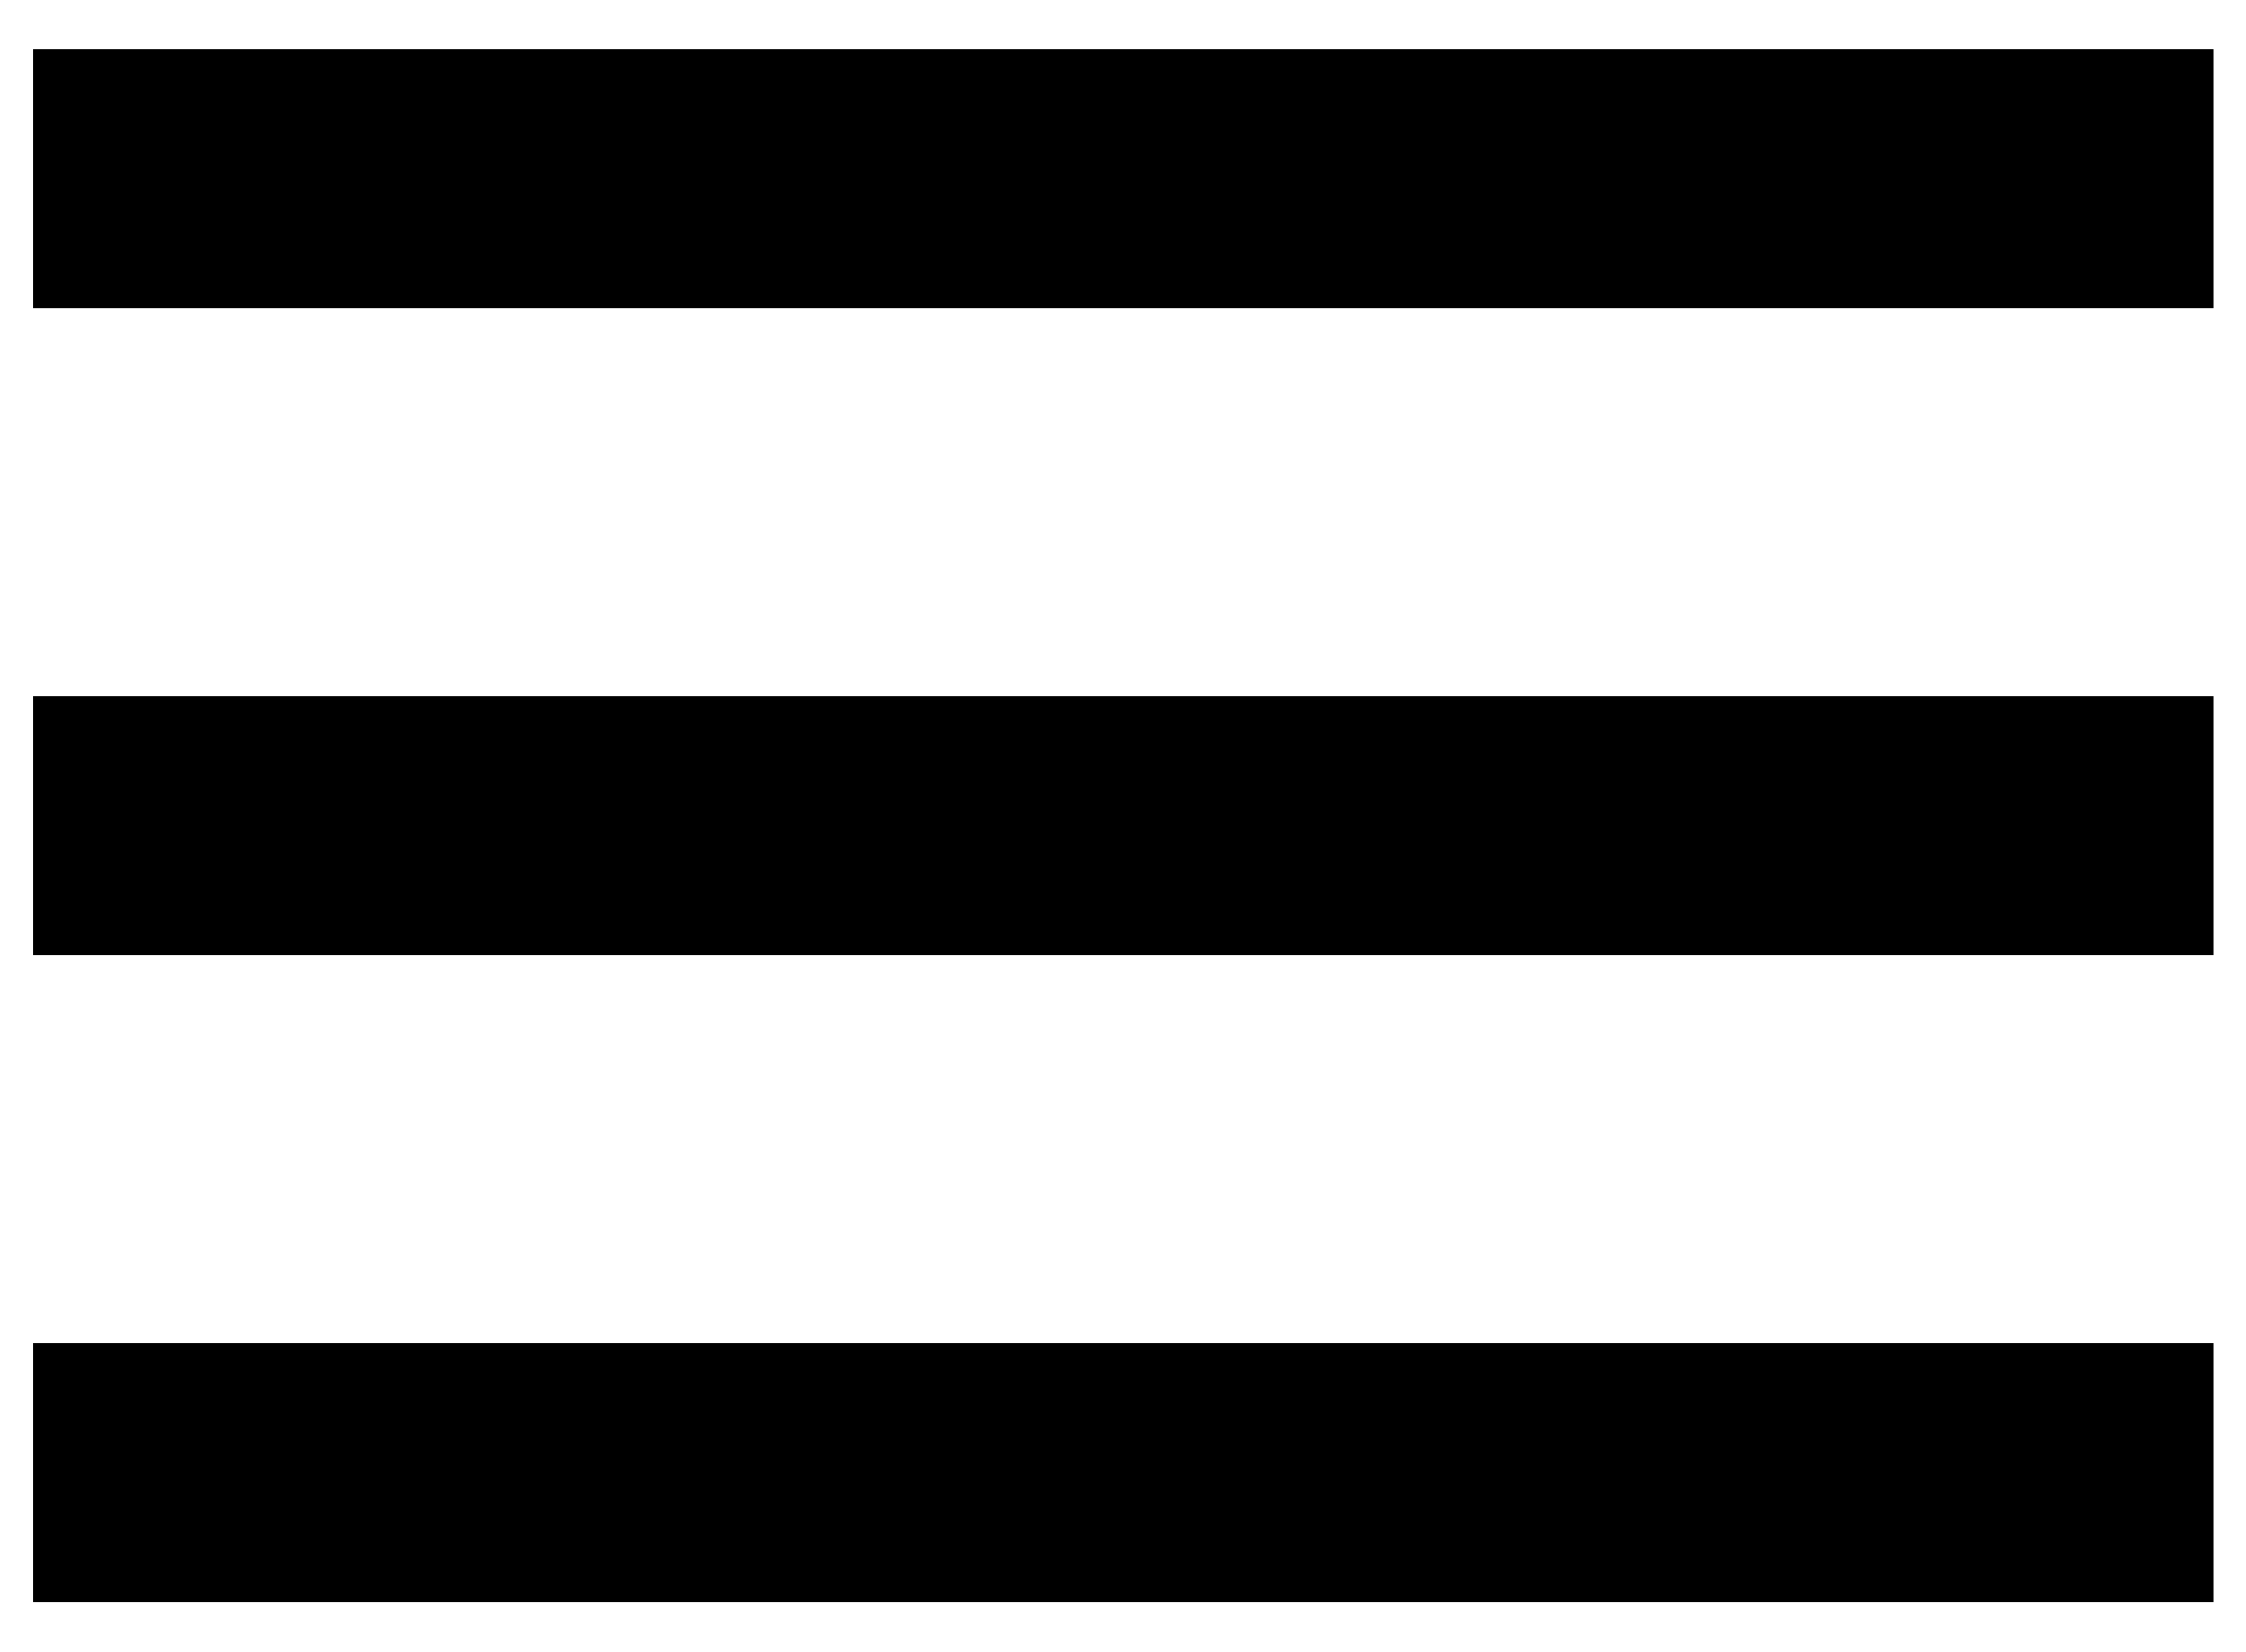
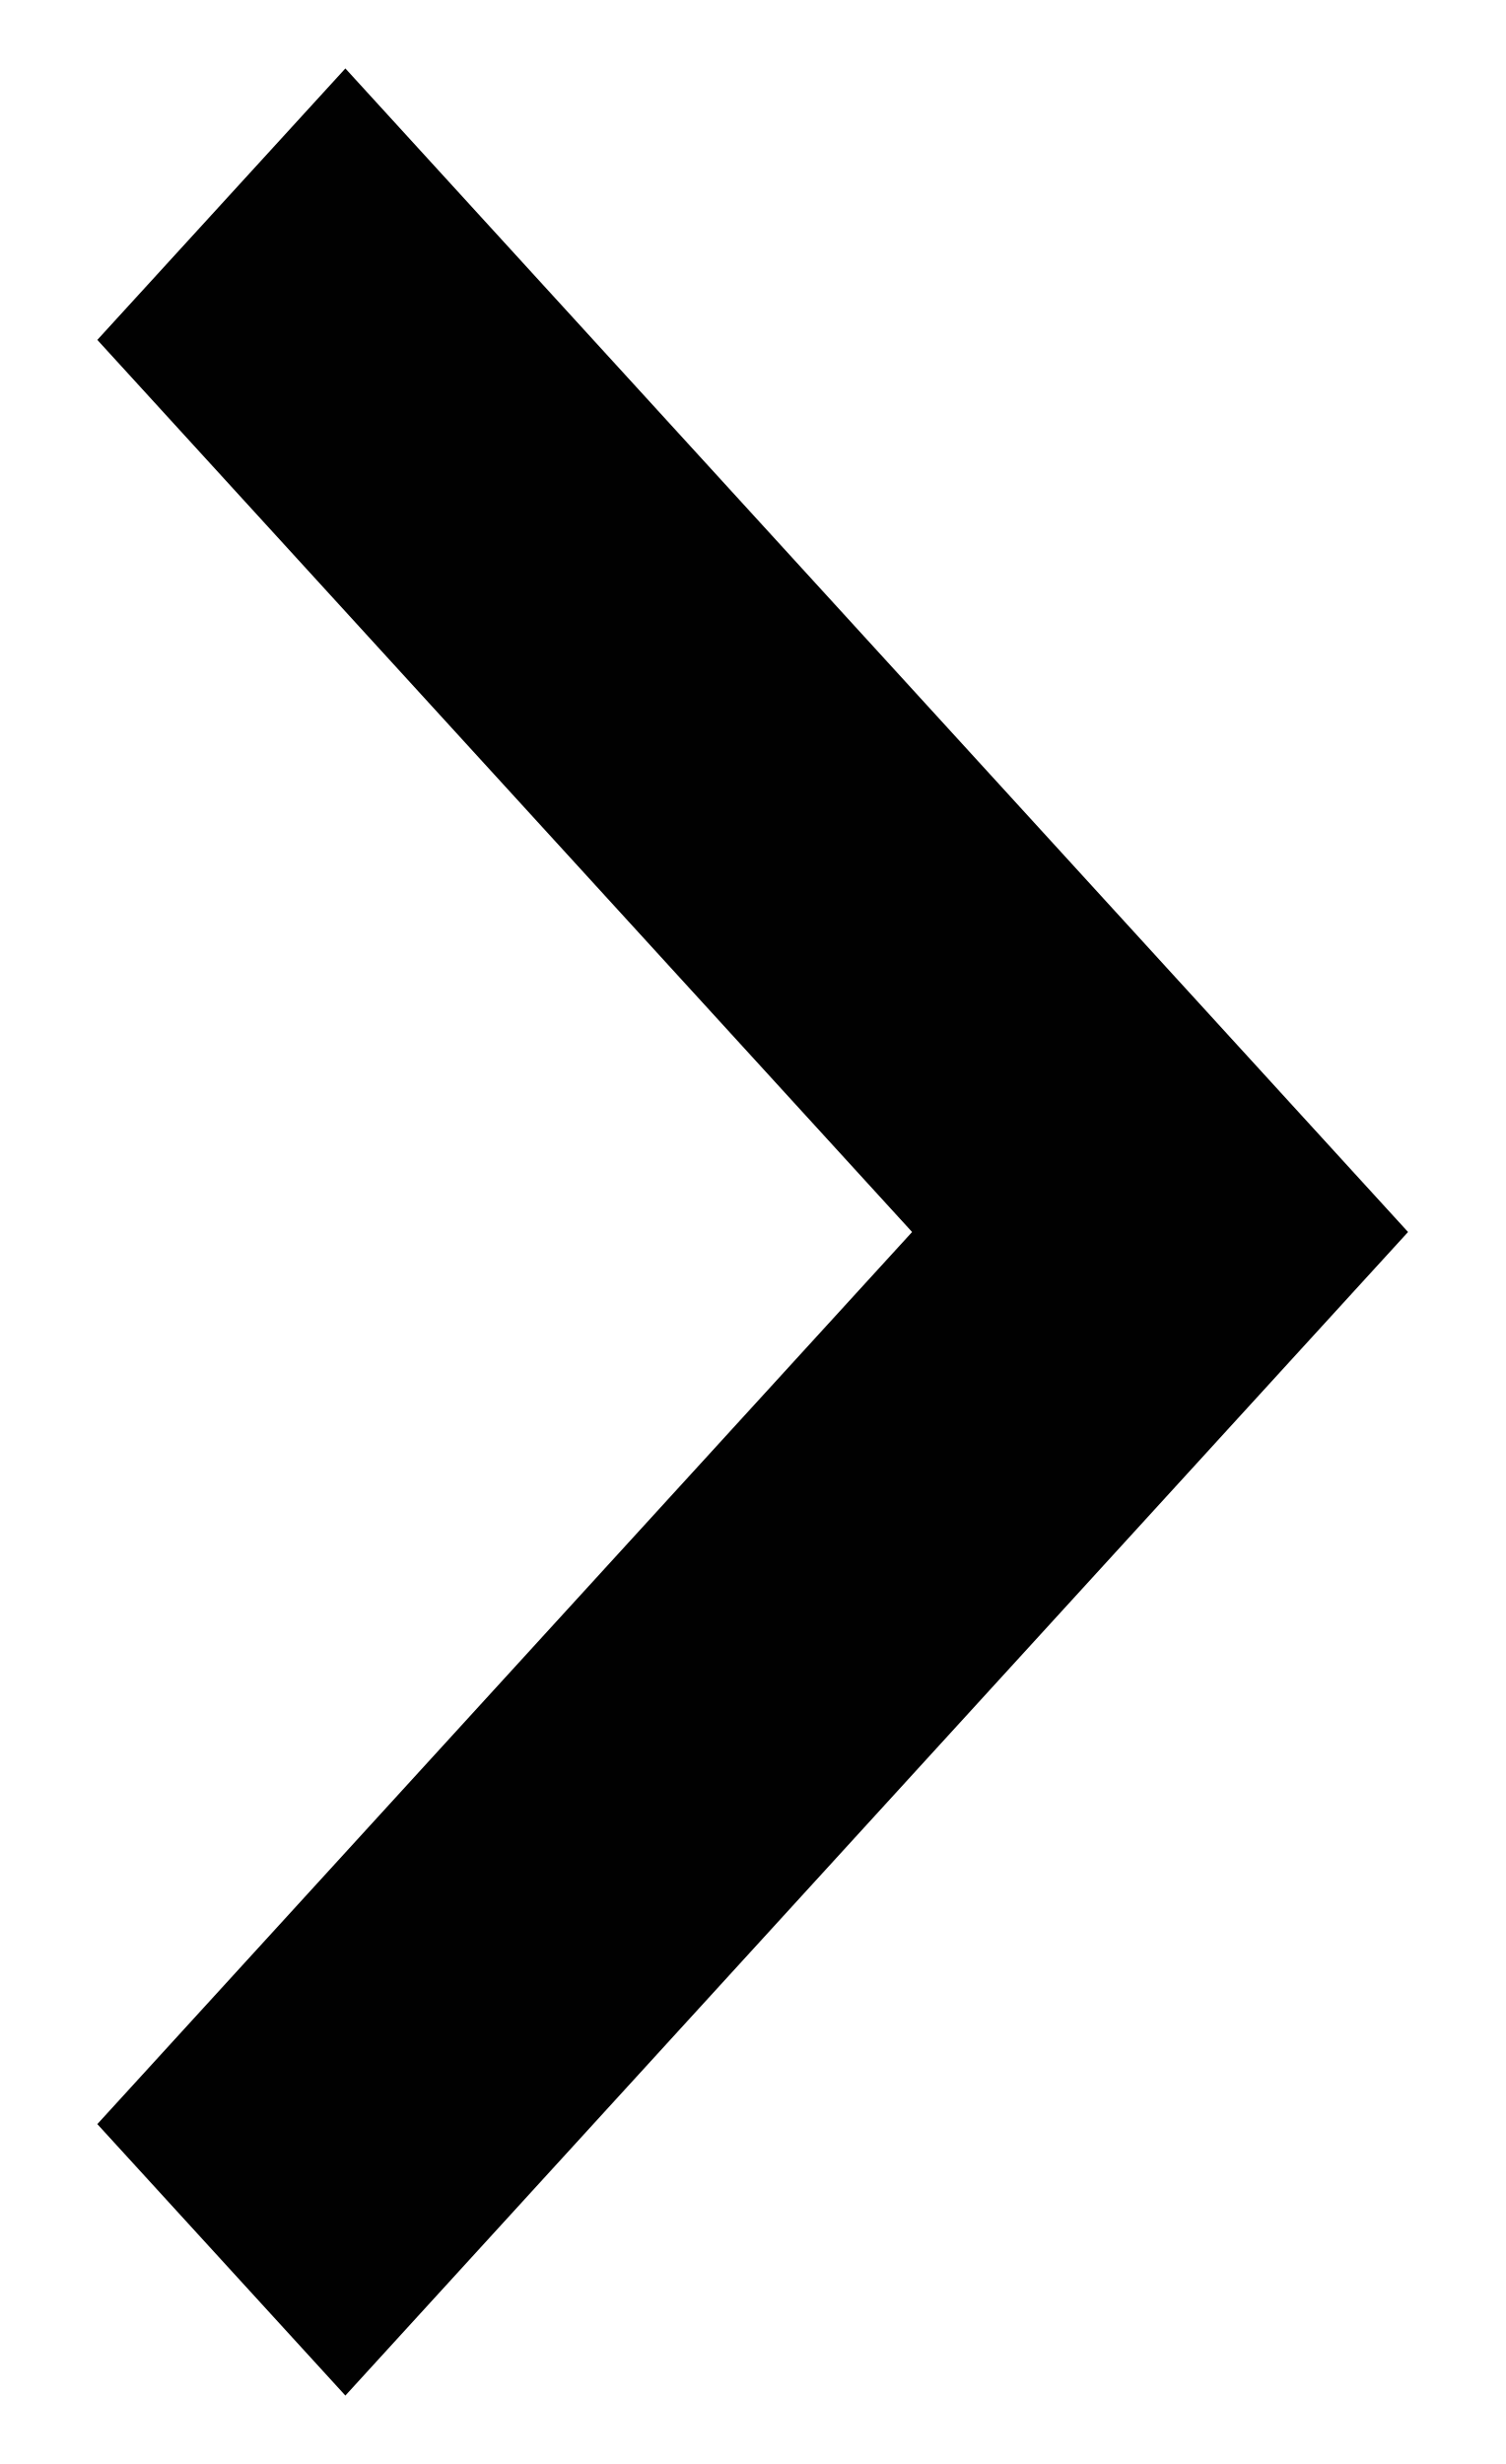
- <svg xmlns="http://www.w3.org/2000/svg" width="34" height="25" viewBox="0 0 34 25" fill="none">
-   <path d="M0.504 24.25H33.504V20.333H0.504V24.25ZM0.504 14.458H33.504V10.542H0.504V14.458ZM0.504 0.75V4.667H33.504V0.75H0.504Z" fill="black" />
+ <svg xmlns="http://www.w3.org/2000/svg" width="11" height="18" viewBox="0 0 11 18" fill="none">
+   <path d="M2.523 17.5L0.711 15.517L6.663 9L0.711 2.483L2.523 0.5L10.286 9L2.523 17.5Z" fill="#010101" />
</svg>
